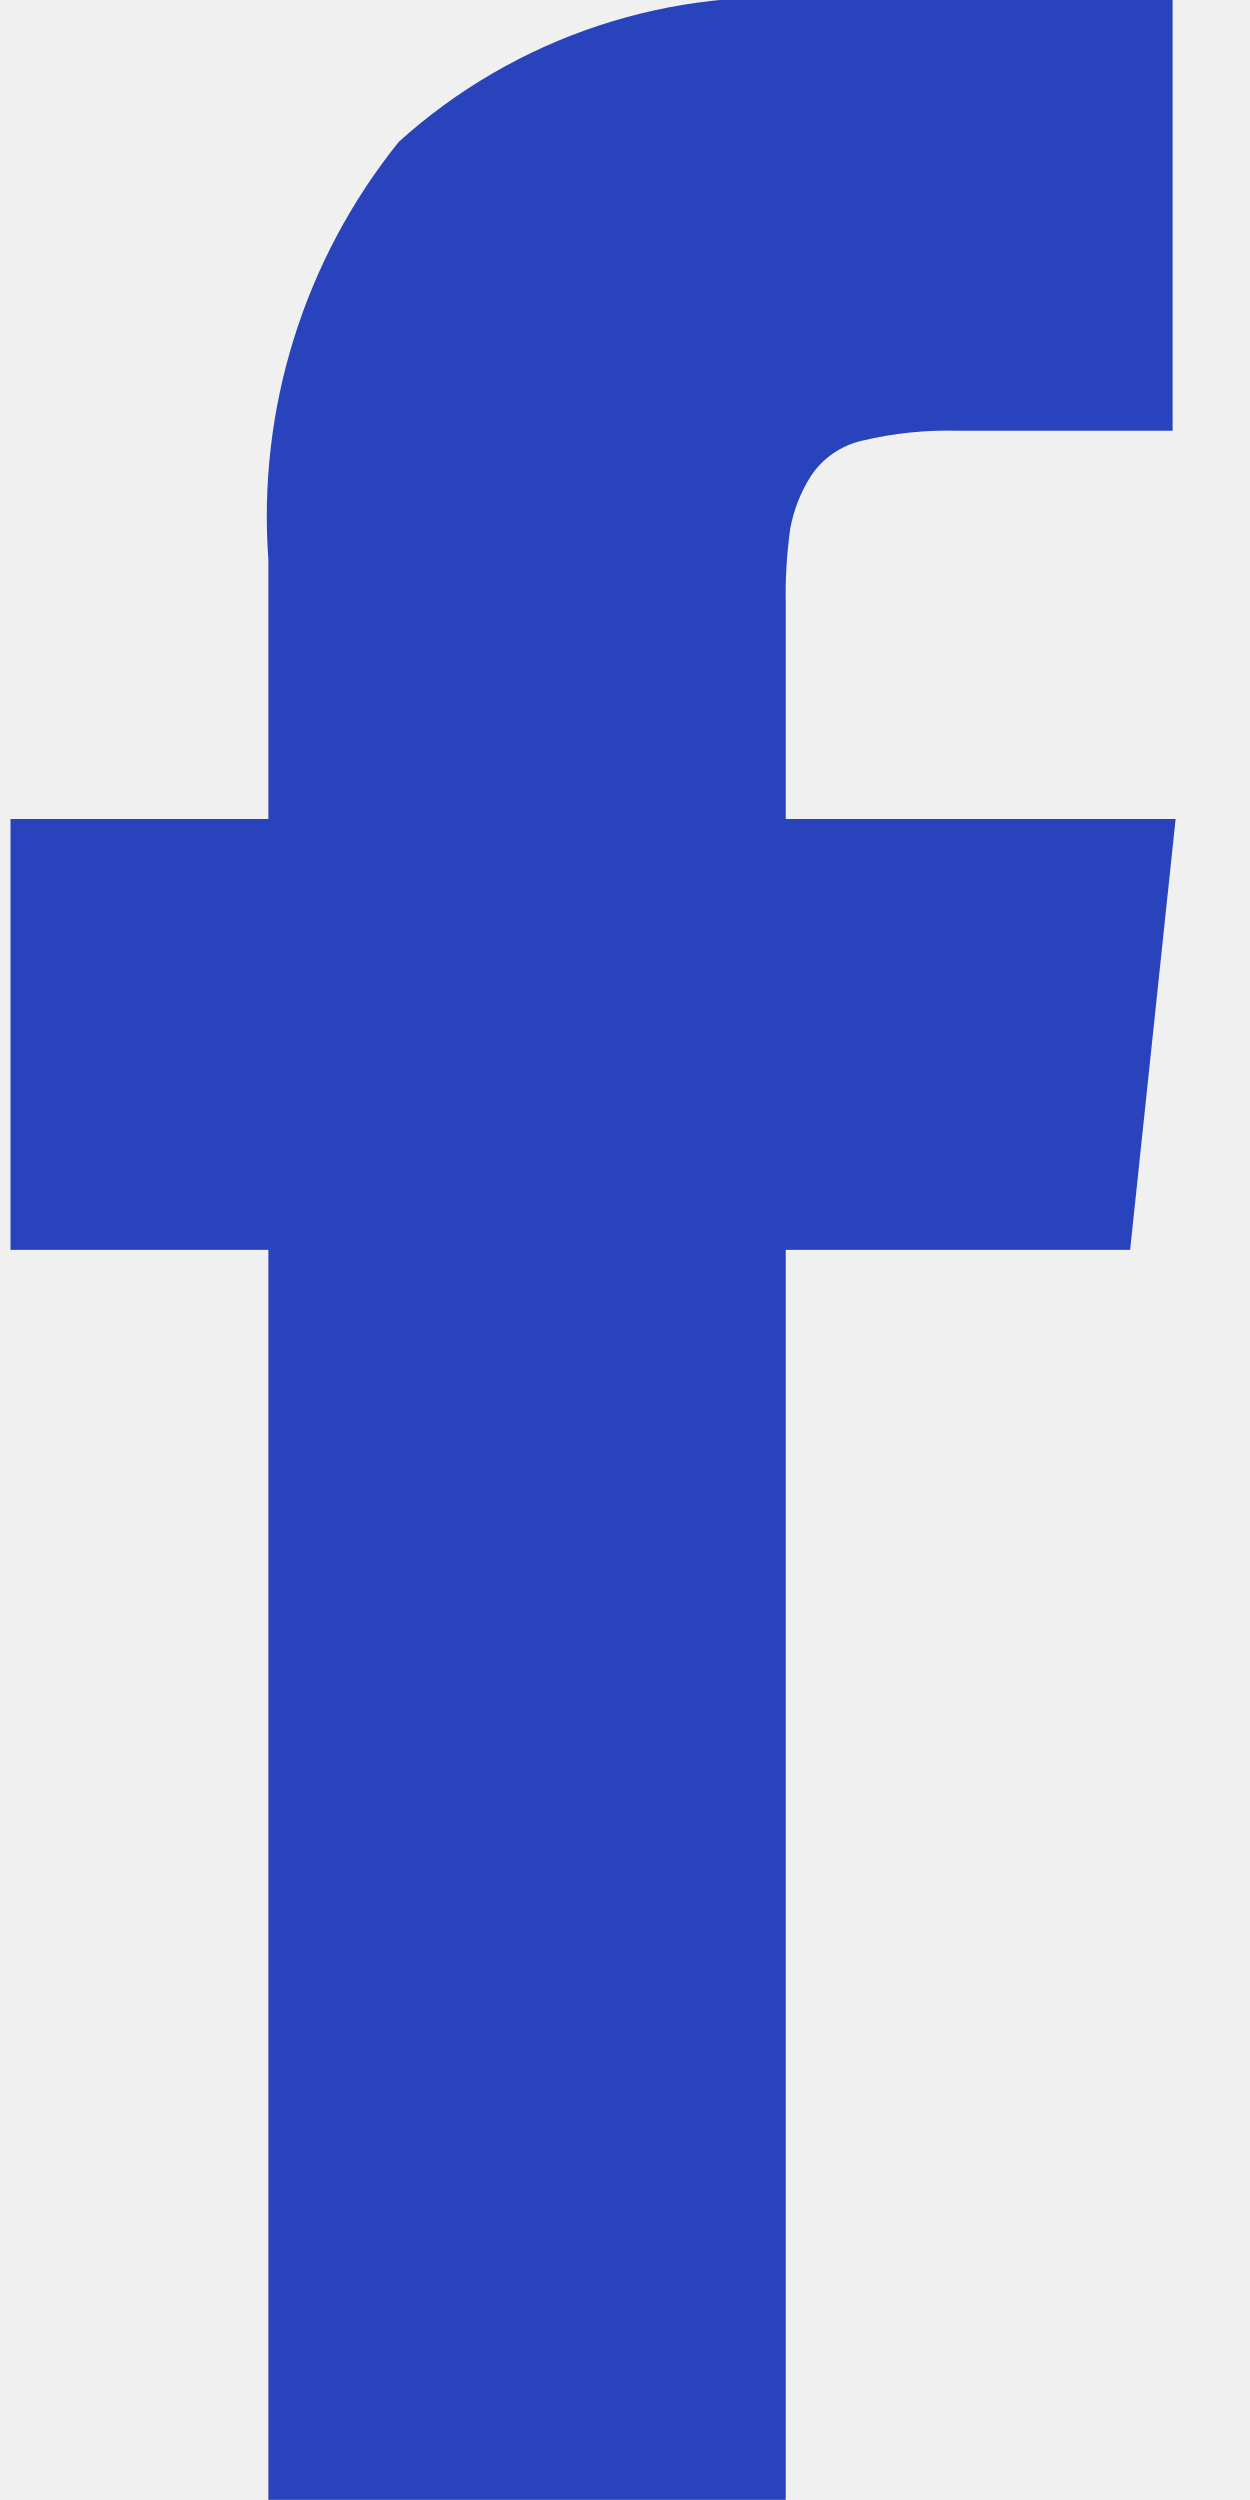
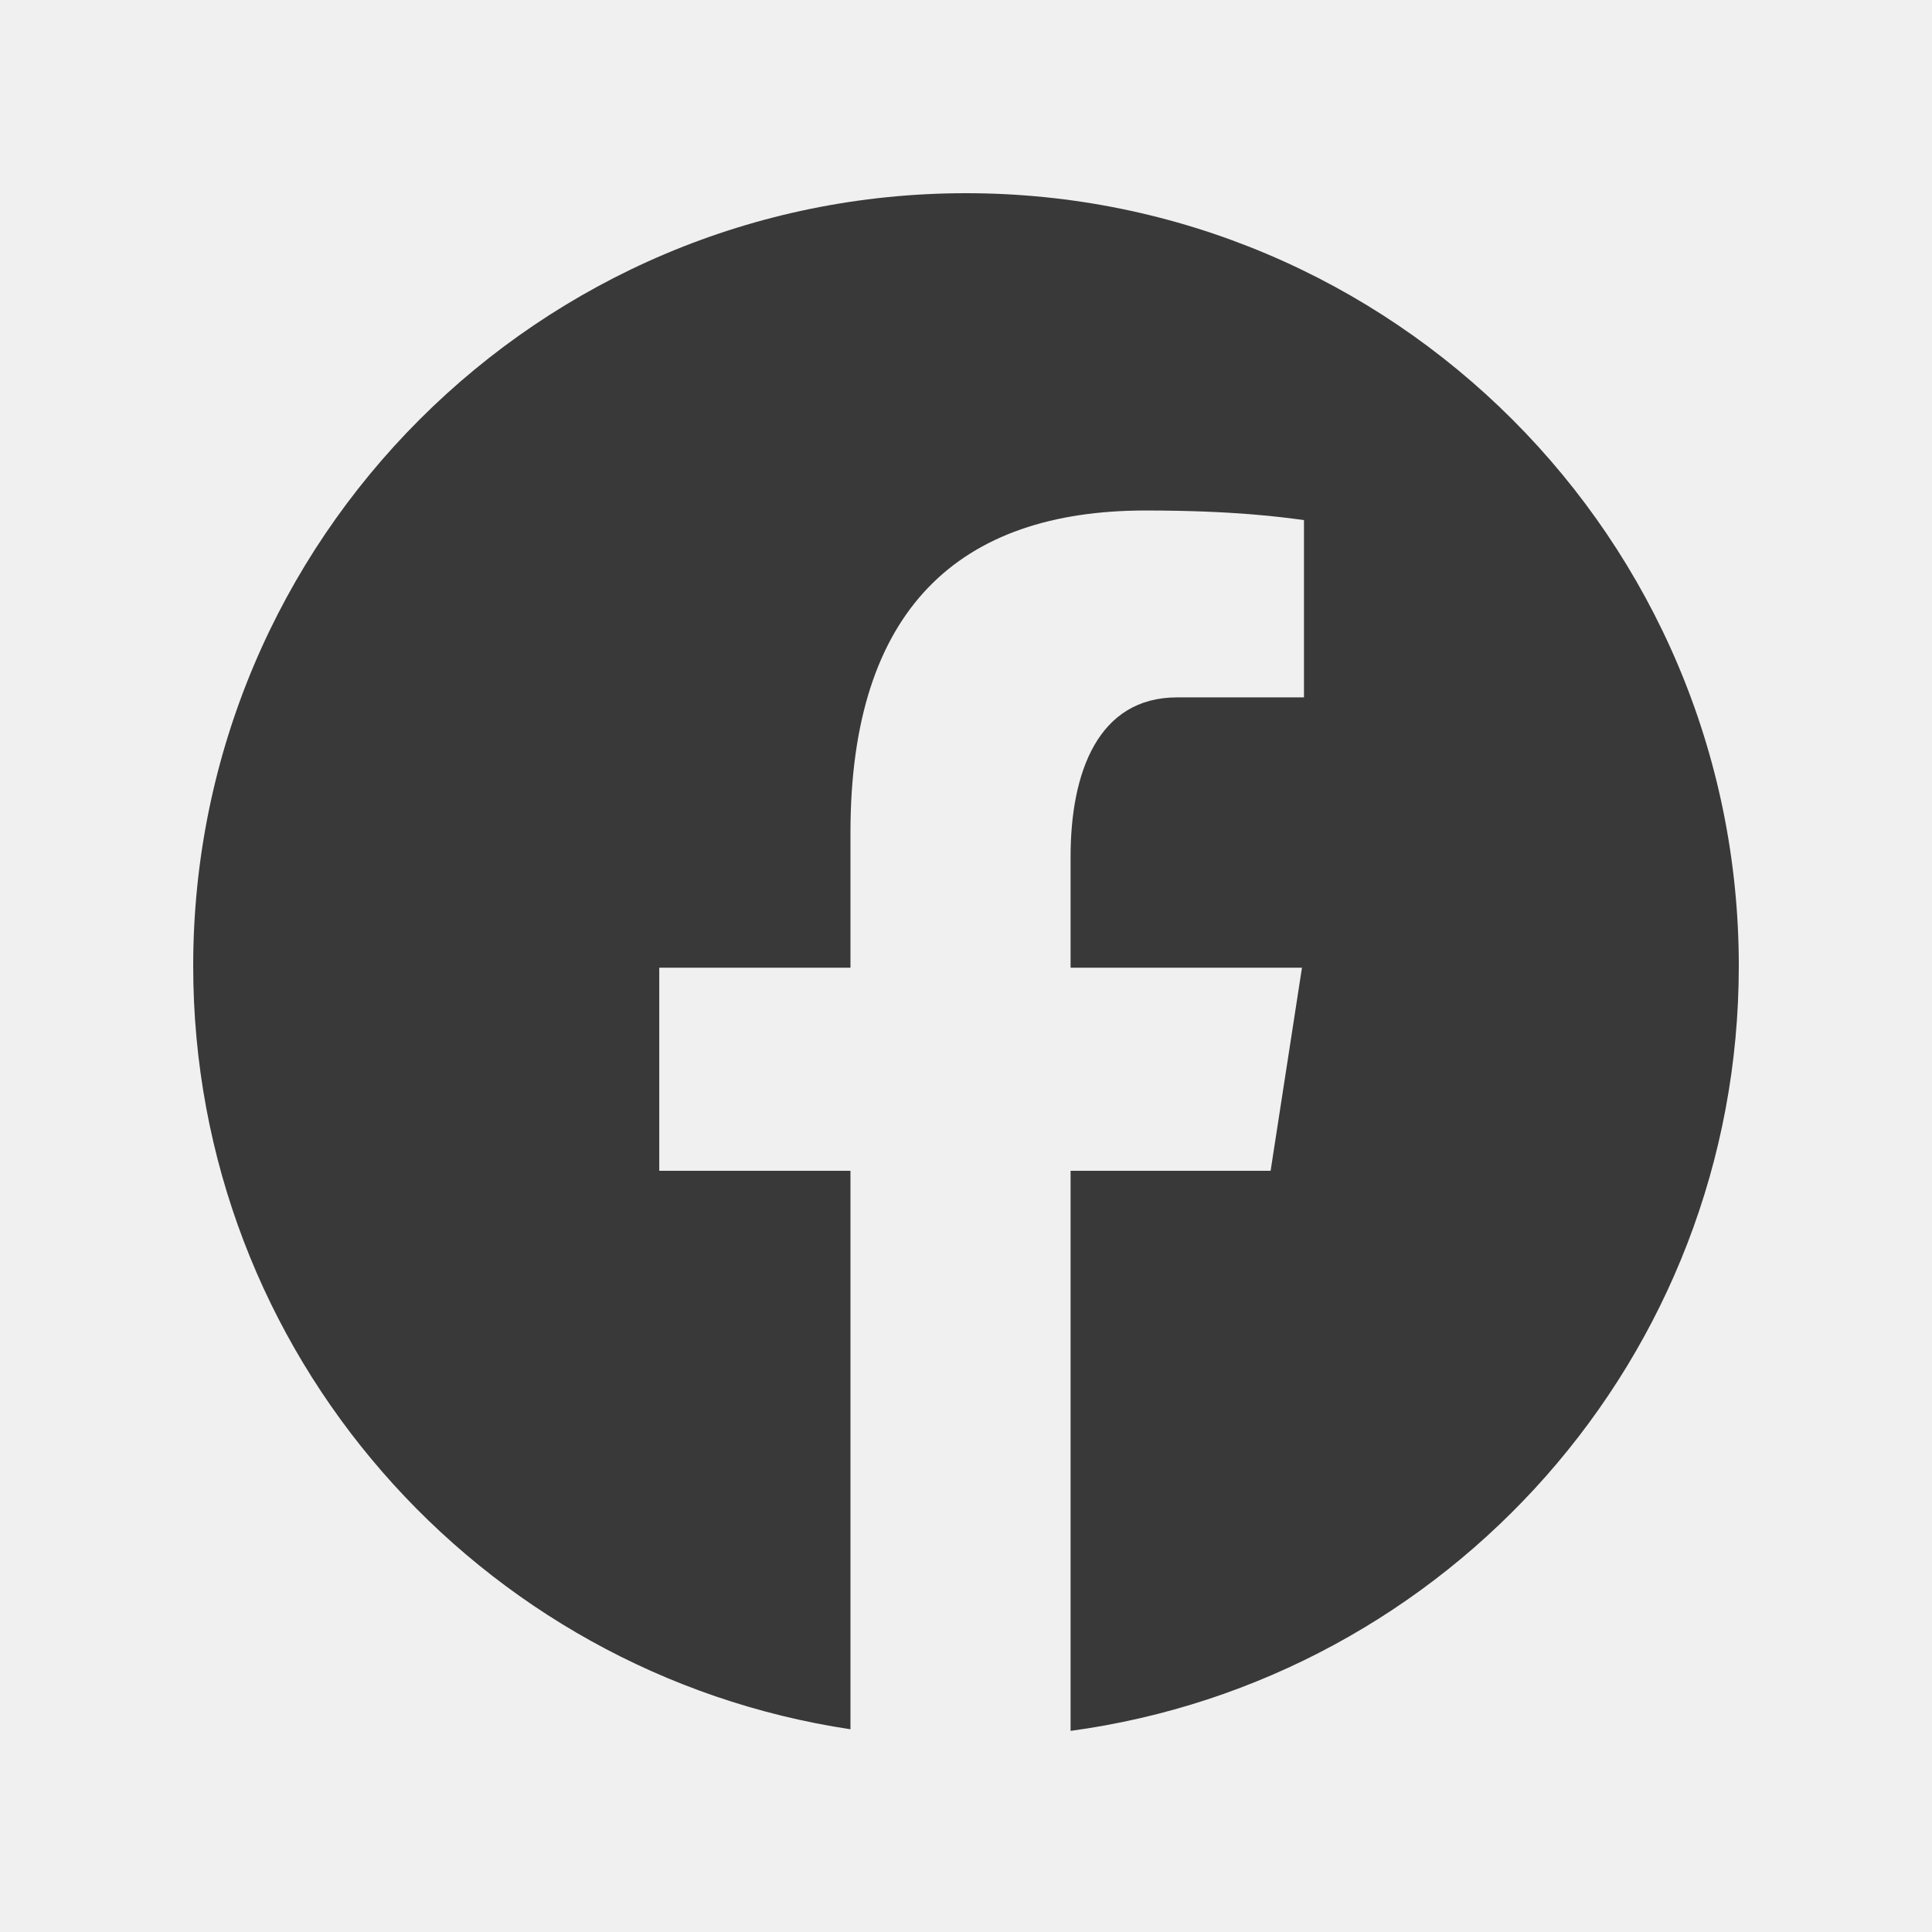
- <svg xmlns="http://www.w3.org/2000/svg" width="10" height="20" viewBox="0 0 10 20" fill="none">
-   <g clip-path="url(#clip0_7990_4684)">
-     <path d="M6.286 6.552V4.829C6.282 4.629 6.294 4.428 6.322 4.229C6.349 4.08 6.405 3.938 6.486 3.81C6.581 3.665 6.73 3.563 6.899 3.525C7.147 3.466 7.403 3.439 7.658 3.446H9.381V-0.001H6.626C6.006 -0.061 5.38 0.01 4.789 0.205C4.198 0.4 3.653 0.717 3.191 1.134C2.432 2.077 2.059 3.272 2.147 4.478V6.552H0.084V9.999H2.147V19.999H6.286V9.999H9.041L9.405 6.552H6.286Z" fill="#2943BD" />
-   </g>
-   <defs>
-     <clipPath id="clip0_7990_4684">
-       <rect width="9.321" height="20" fill="white" transform="translate(0.0839844)" />
-     </clipPath>
-   </defs>
+ <svg xmlns="http://www.w3.org/2000/svg" viewBox="0 0 30 30" width="18px" height="18px">
+   <path fill="#393939" d="M15,3C8.373,3,3,8.373,3,15c0,6.016,4.432,10.984,10.206,11.852V18.18h-2.969v-3.154h2.969v-2.099c0-3.475,1.693-5,4.581-5 c1.383,0,2.115,0.103,2.461,0.149v2.753h-1.97c-1.226,0-1.654,1.163-1.654,2.473v1.724h3.593L19.73,18.18h-3.106v8.697 C22.481,26.083,27,21.075,27,15C27,8.373,21.627,3,15,3z" />
</svg>
